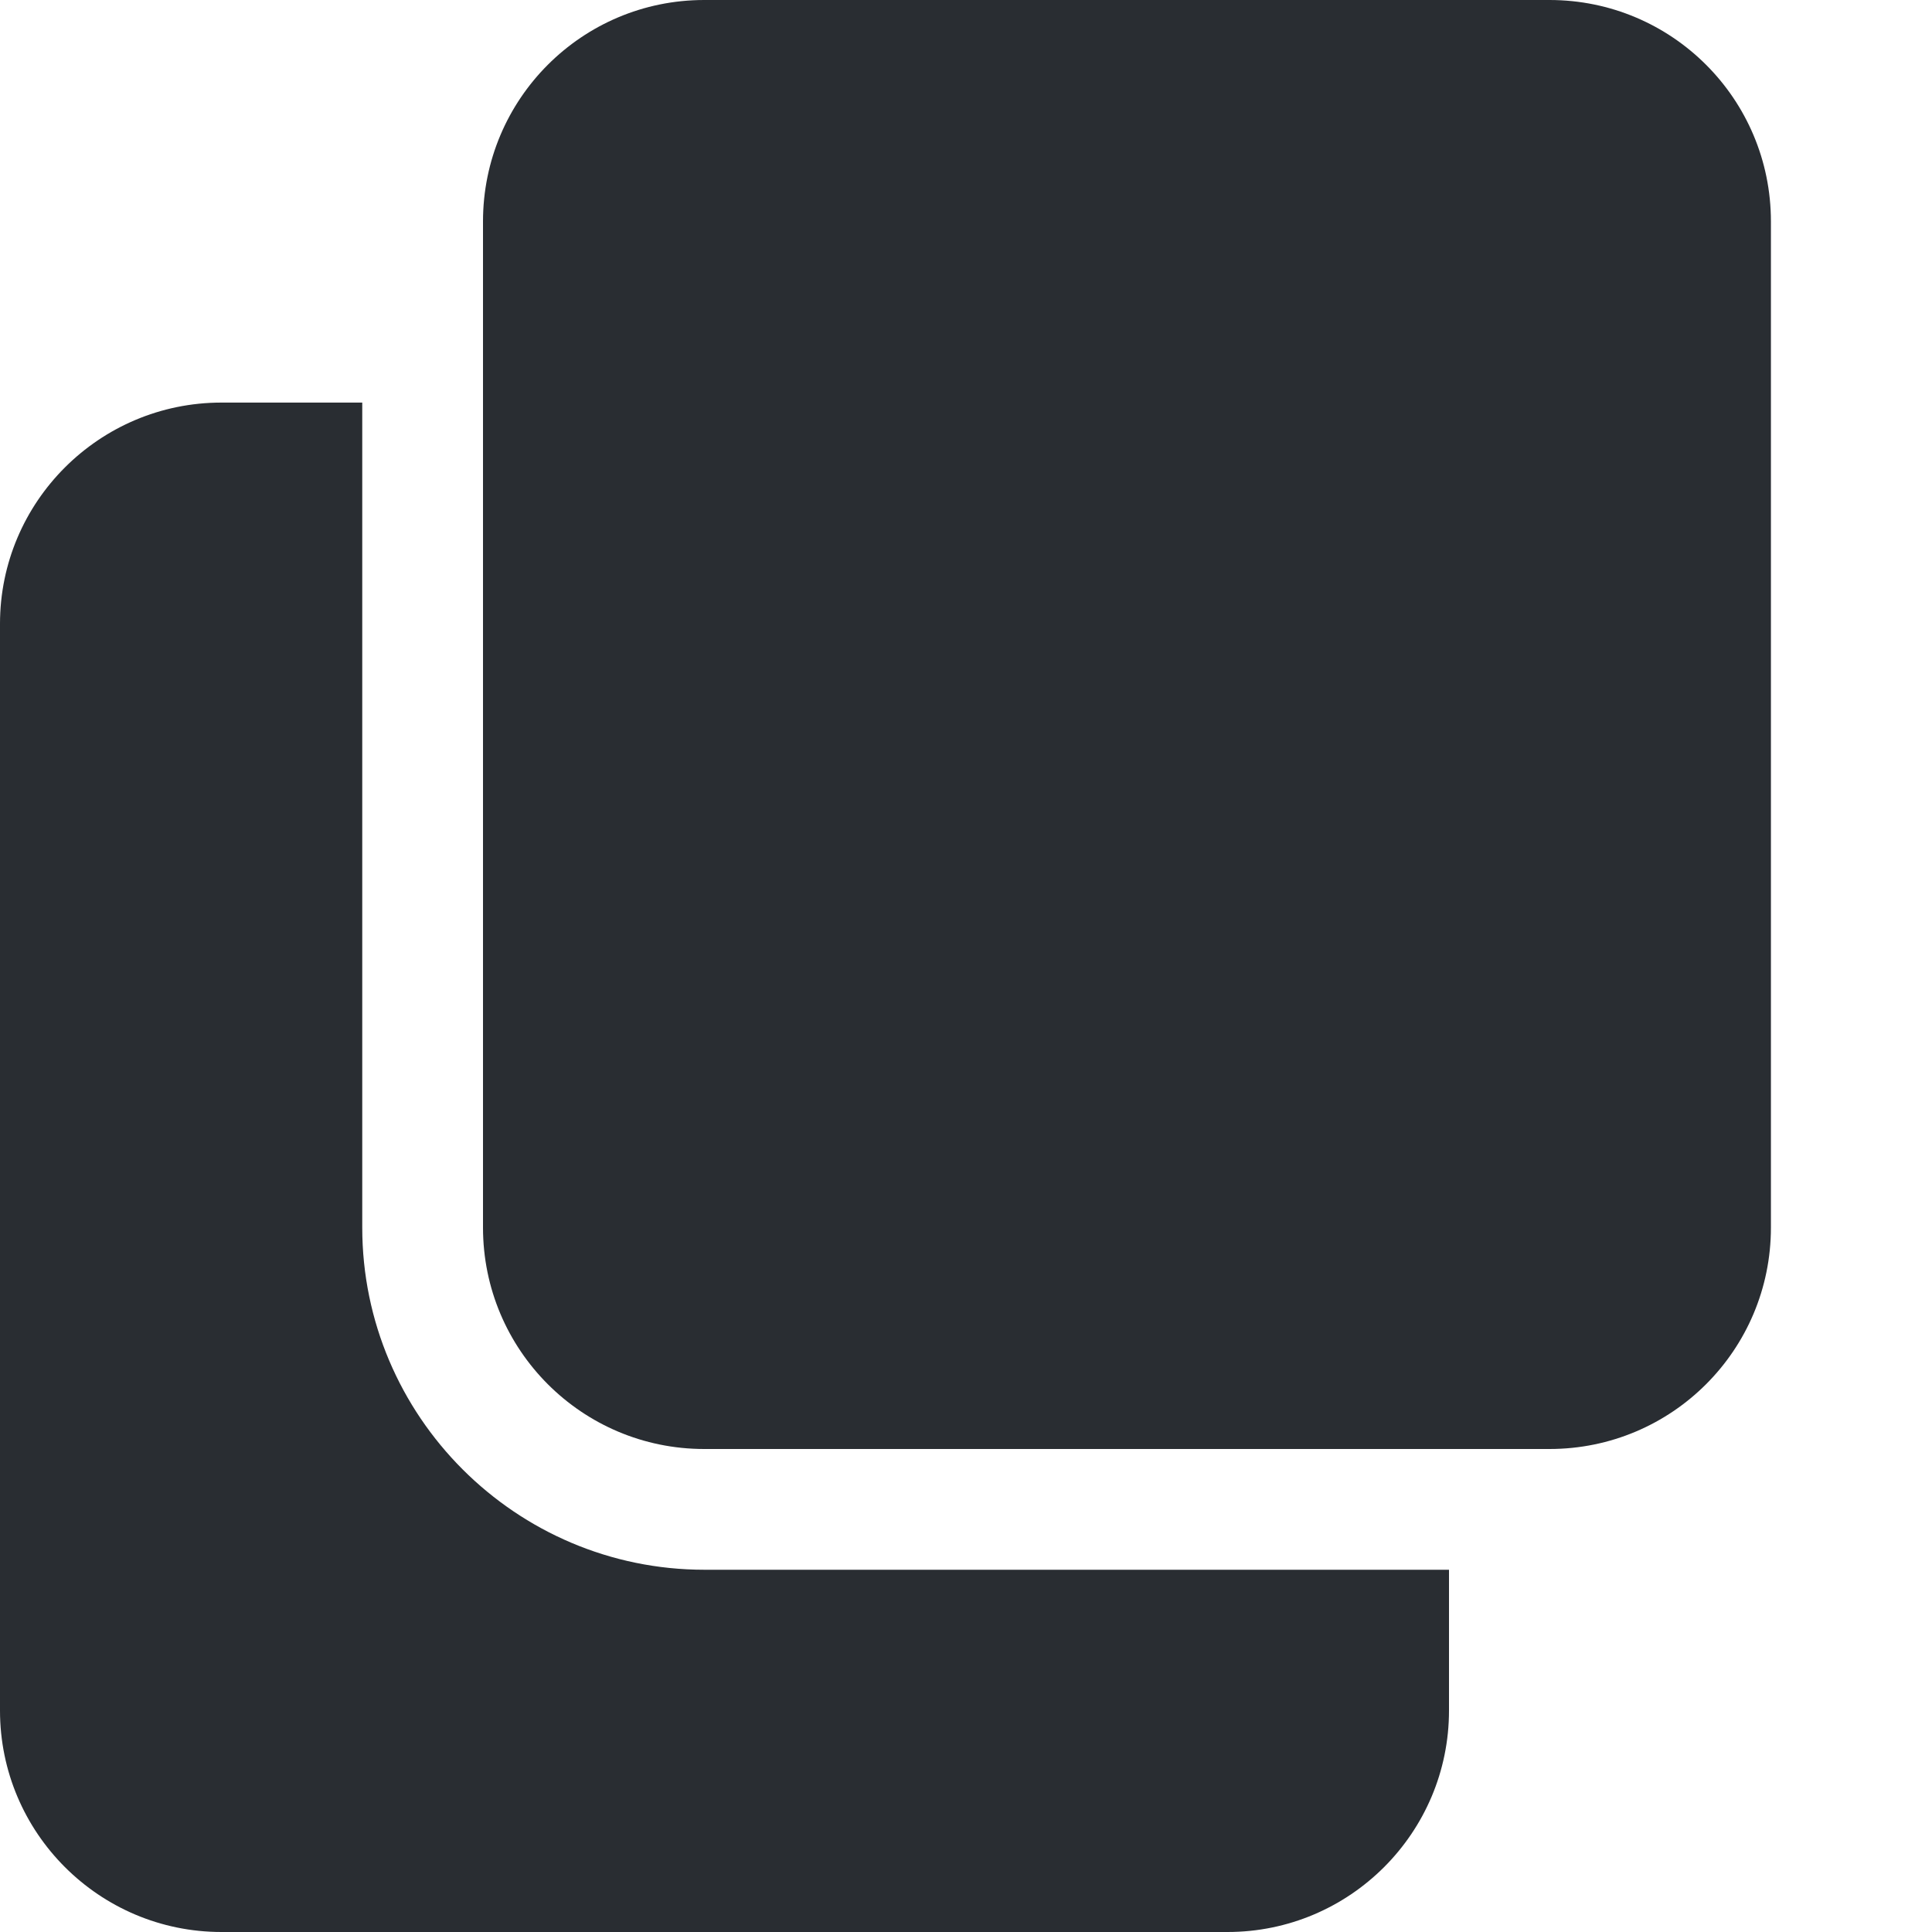
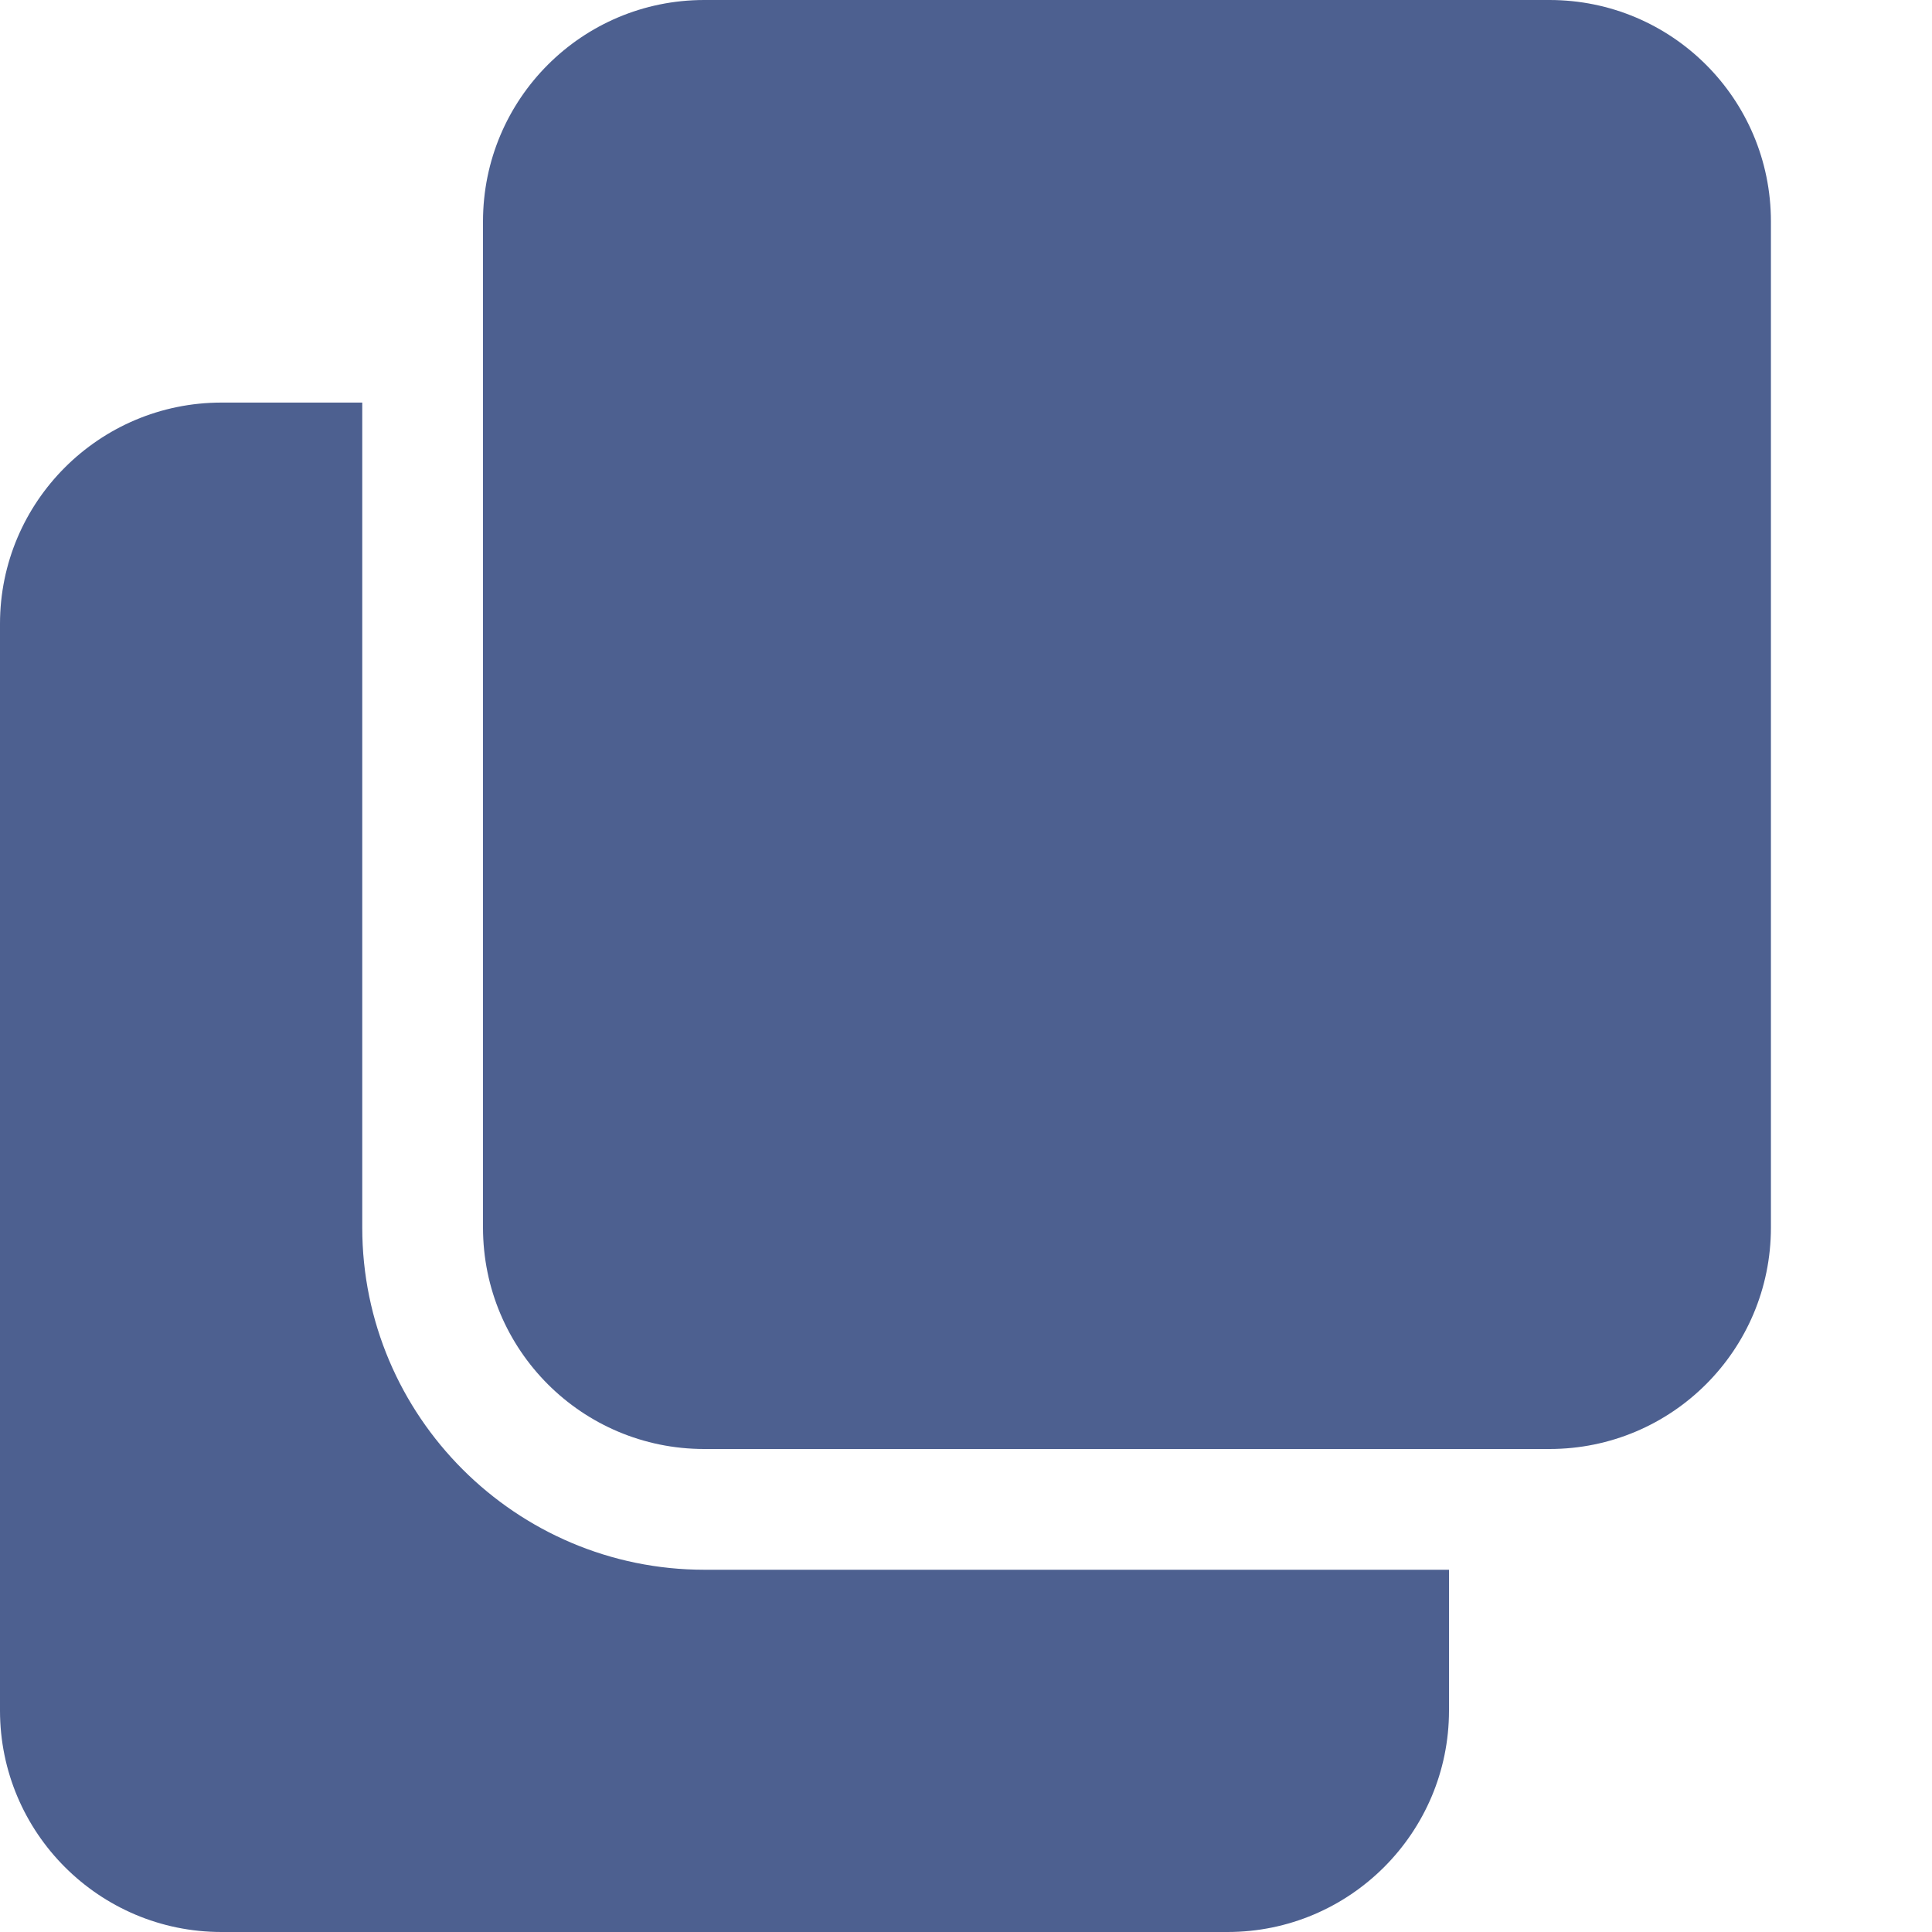
<svg xmlns="http://www.w3.org/2000/svg" width="8" height="8" viewBox="0 0 8 8" fill="none">
-   <path d="M2.917 6.5C2.136 6.5 1.5 5.864 1.5 5.083V1.667H0.917C0.411 1.667 0 2.078 0 2.583V7.083C0 7.589 0.411 8 0.917 8H5.083C5.589 8 6 7.589 6 7.083V6.5H2.917Z" fill="#292D32" />
-   <path d="M7.333 0.917C7.333 0.41 6.923 0 6.416 0H2.916C2.41 0 2 0.41 2 0.917V5.083C2 5.59 2.41 6 2.916 6H6.416C6.923 6 7.333 5.59 7.333 5.083V0.917Z" fill="#292D32" />
+   <path d="M2.917 6.5C2.136 6.5 1.5 5.864 1.5 5.083V1.667H0.917C0.411 1.667 0 2.078 0 2.583V7.083C0 7.589 0.411 8 0.917 8H5.083C5.589 8 6 7.589 6 7.083V6.5H2.917Z" fill="#4D6090" />
+   <path d="M7.333 0.917C7.333 0.41 6.923 0 6.416 0H2.916C2.41 0 2 0.41 2 0.917V5.083C2 5.59 2.41 6 2.916 6H6.416C6.923 6 7.333 5.59 7.333 5.083V0.917Z" fill="#4D6090" />
</svg>
